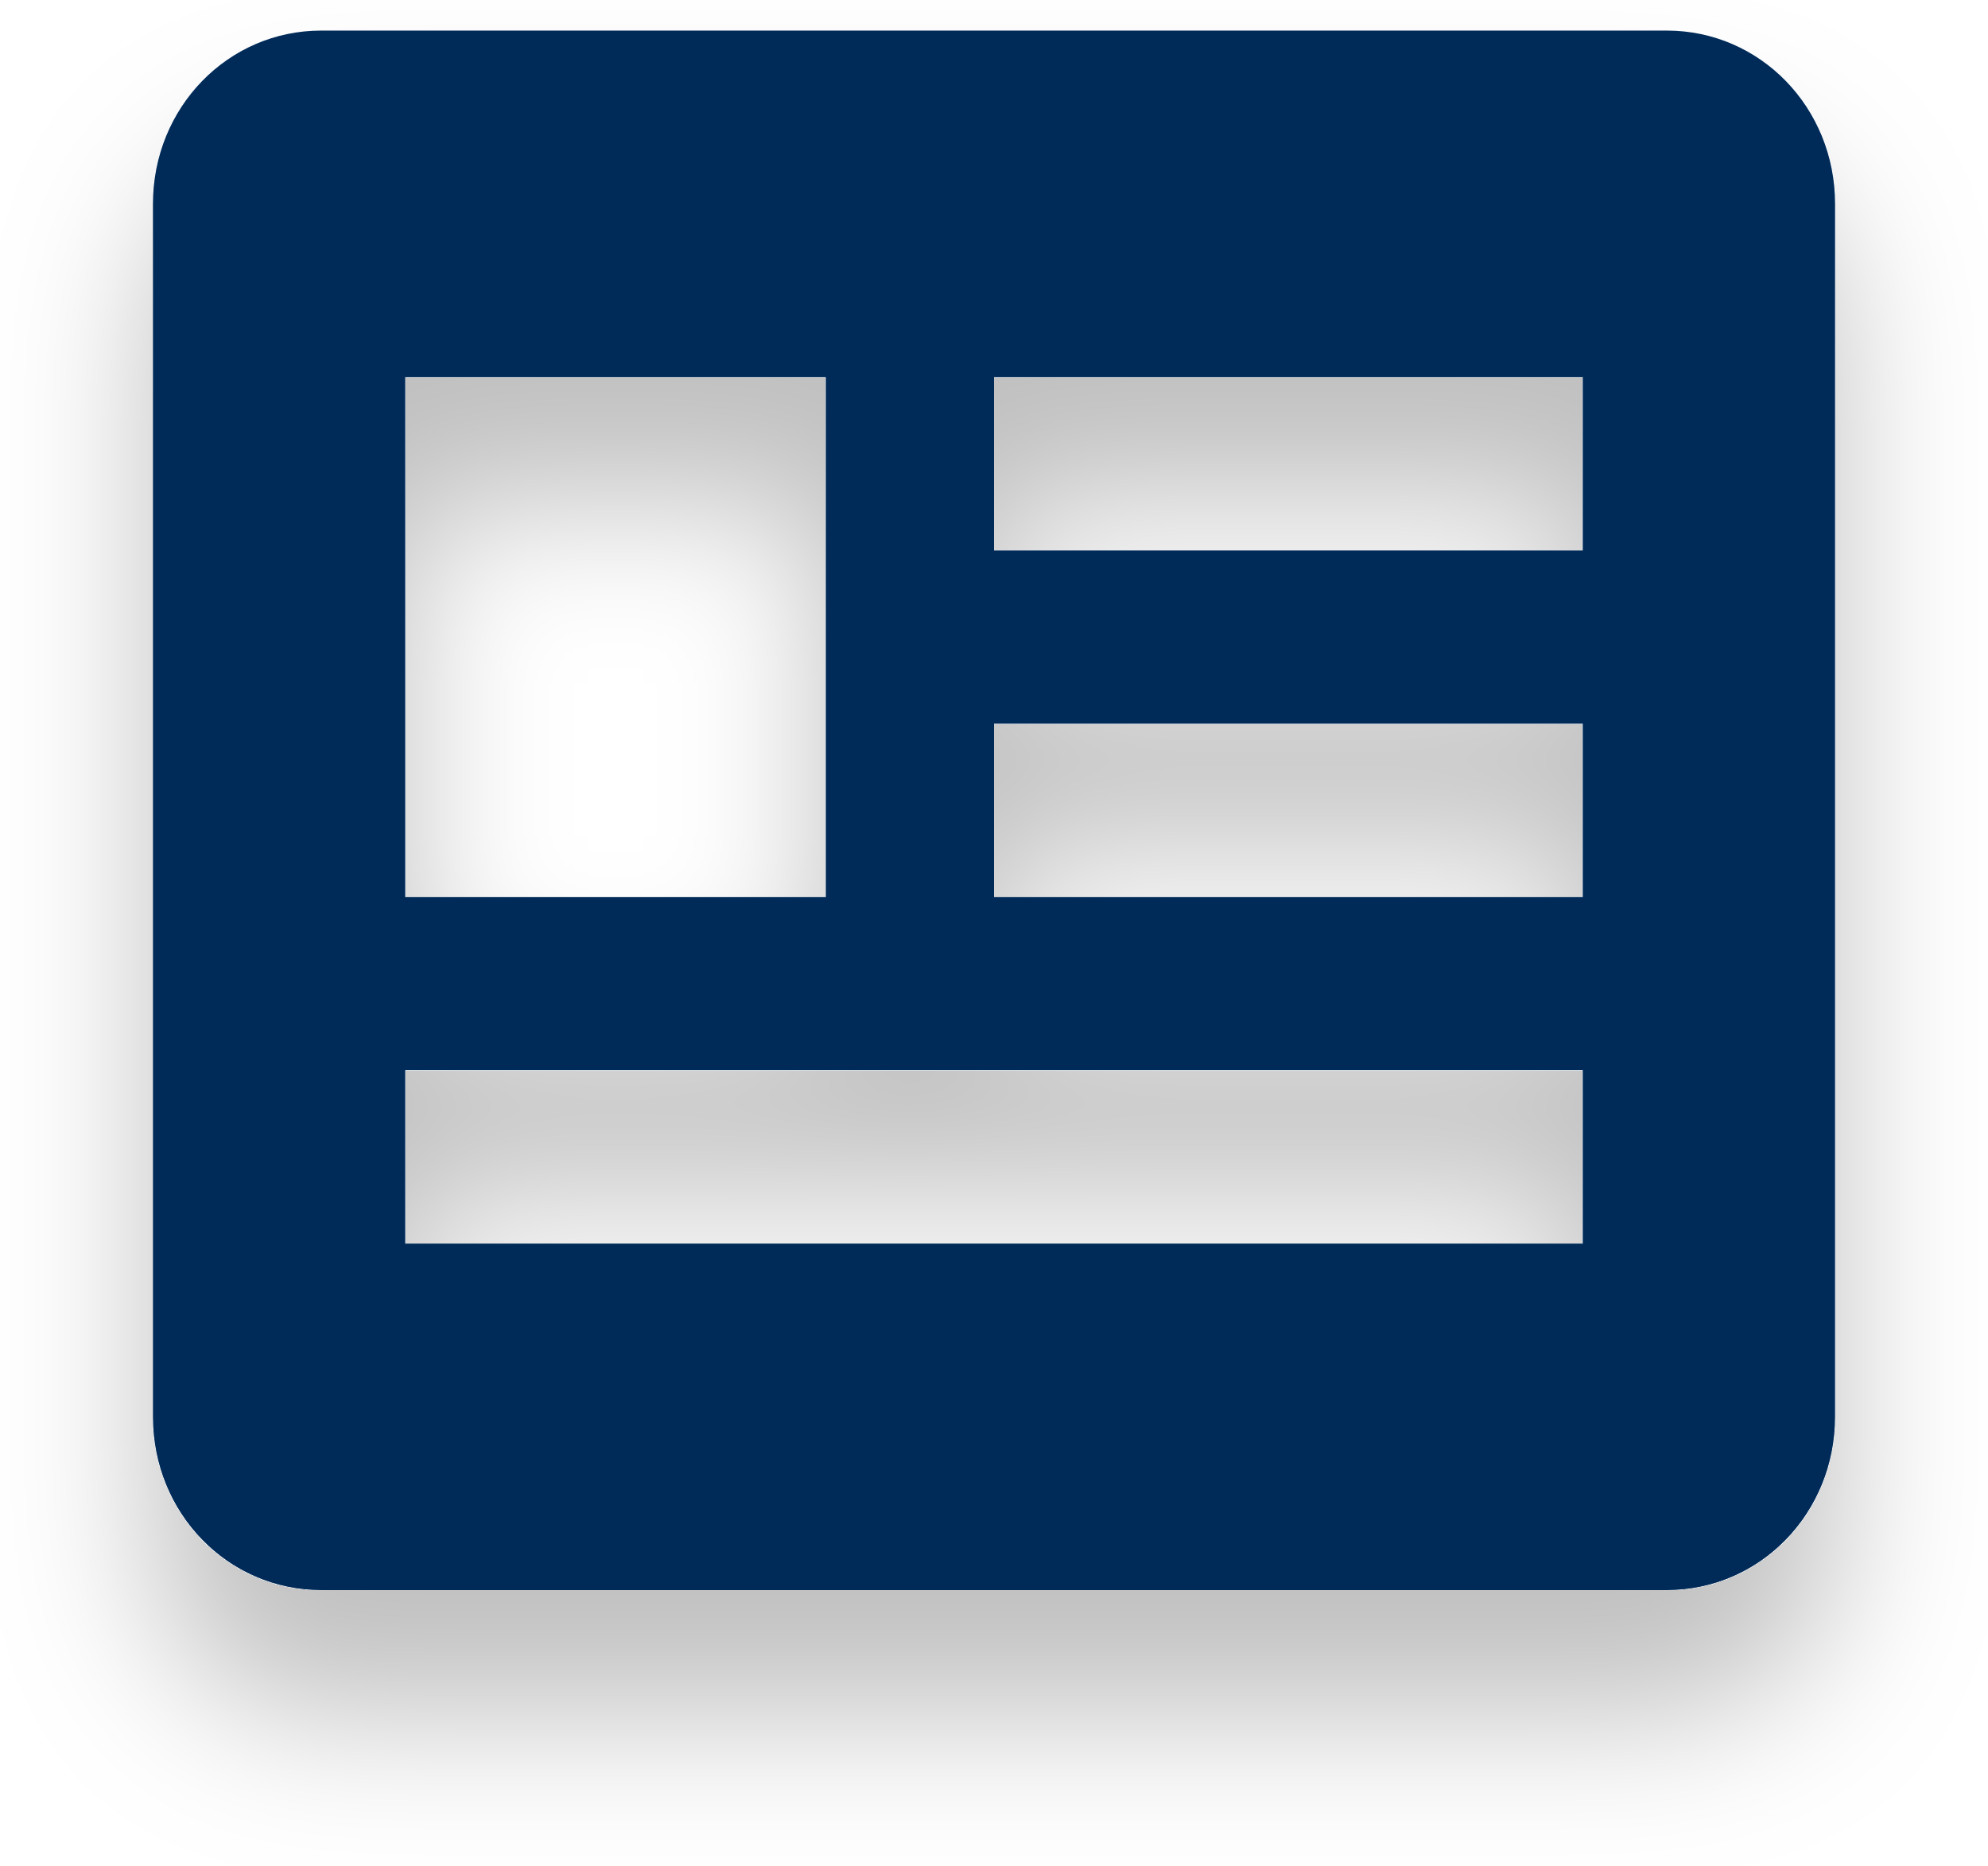
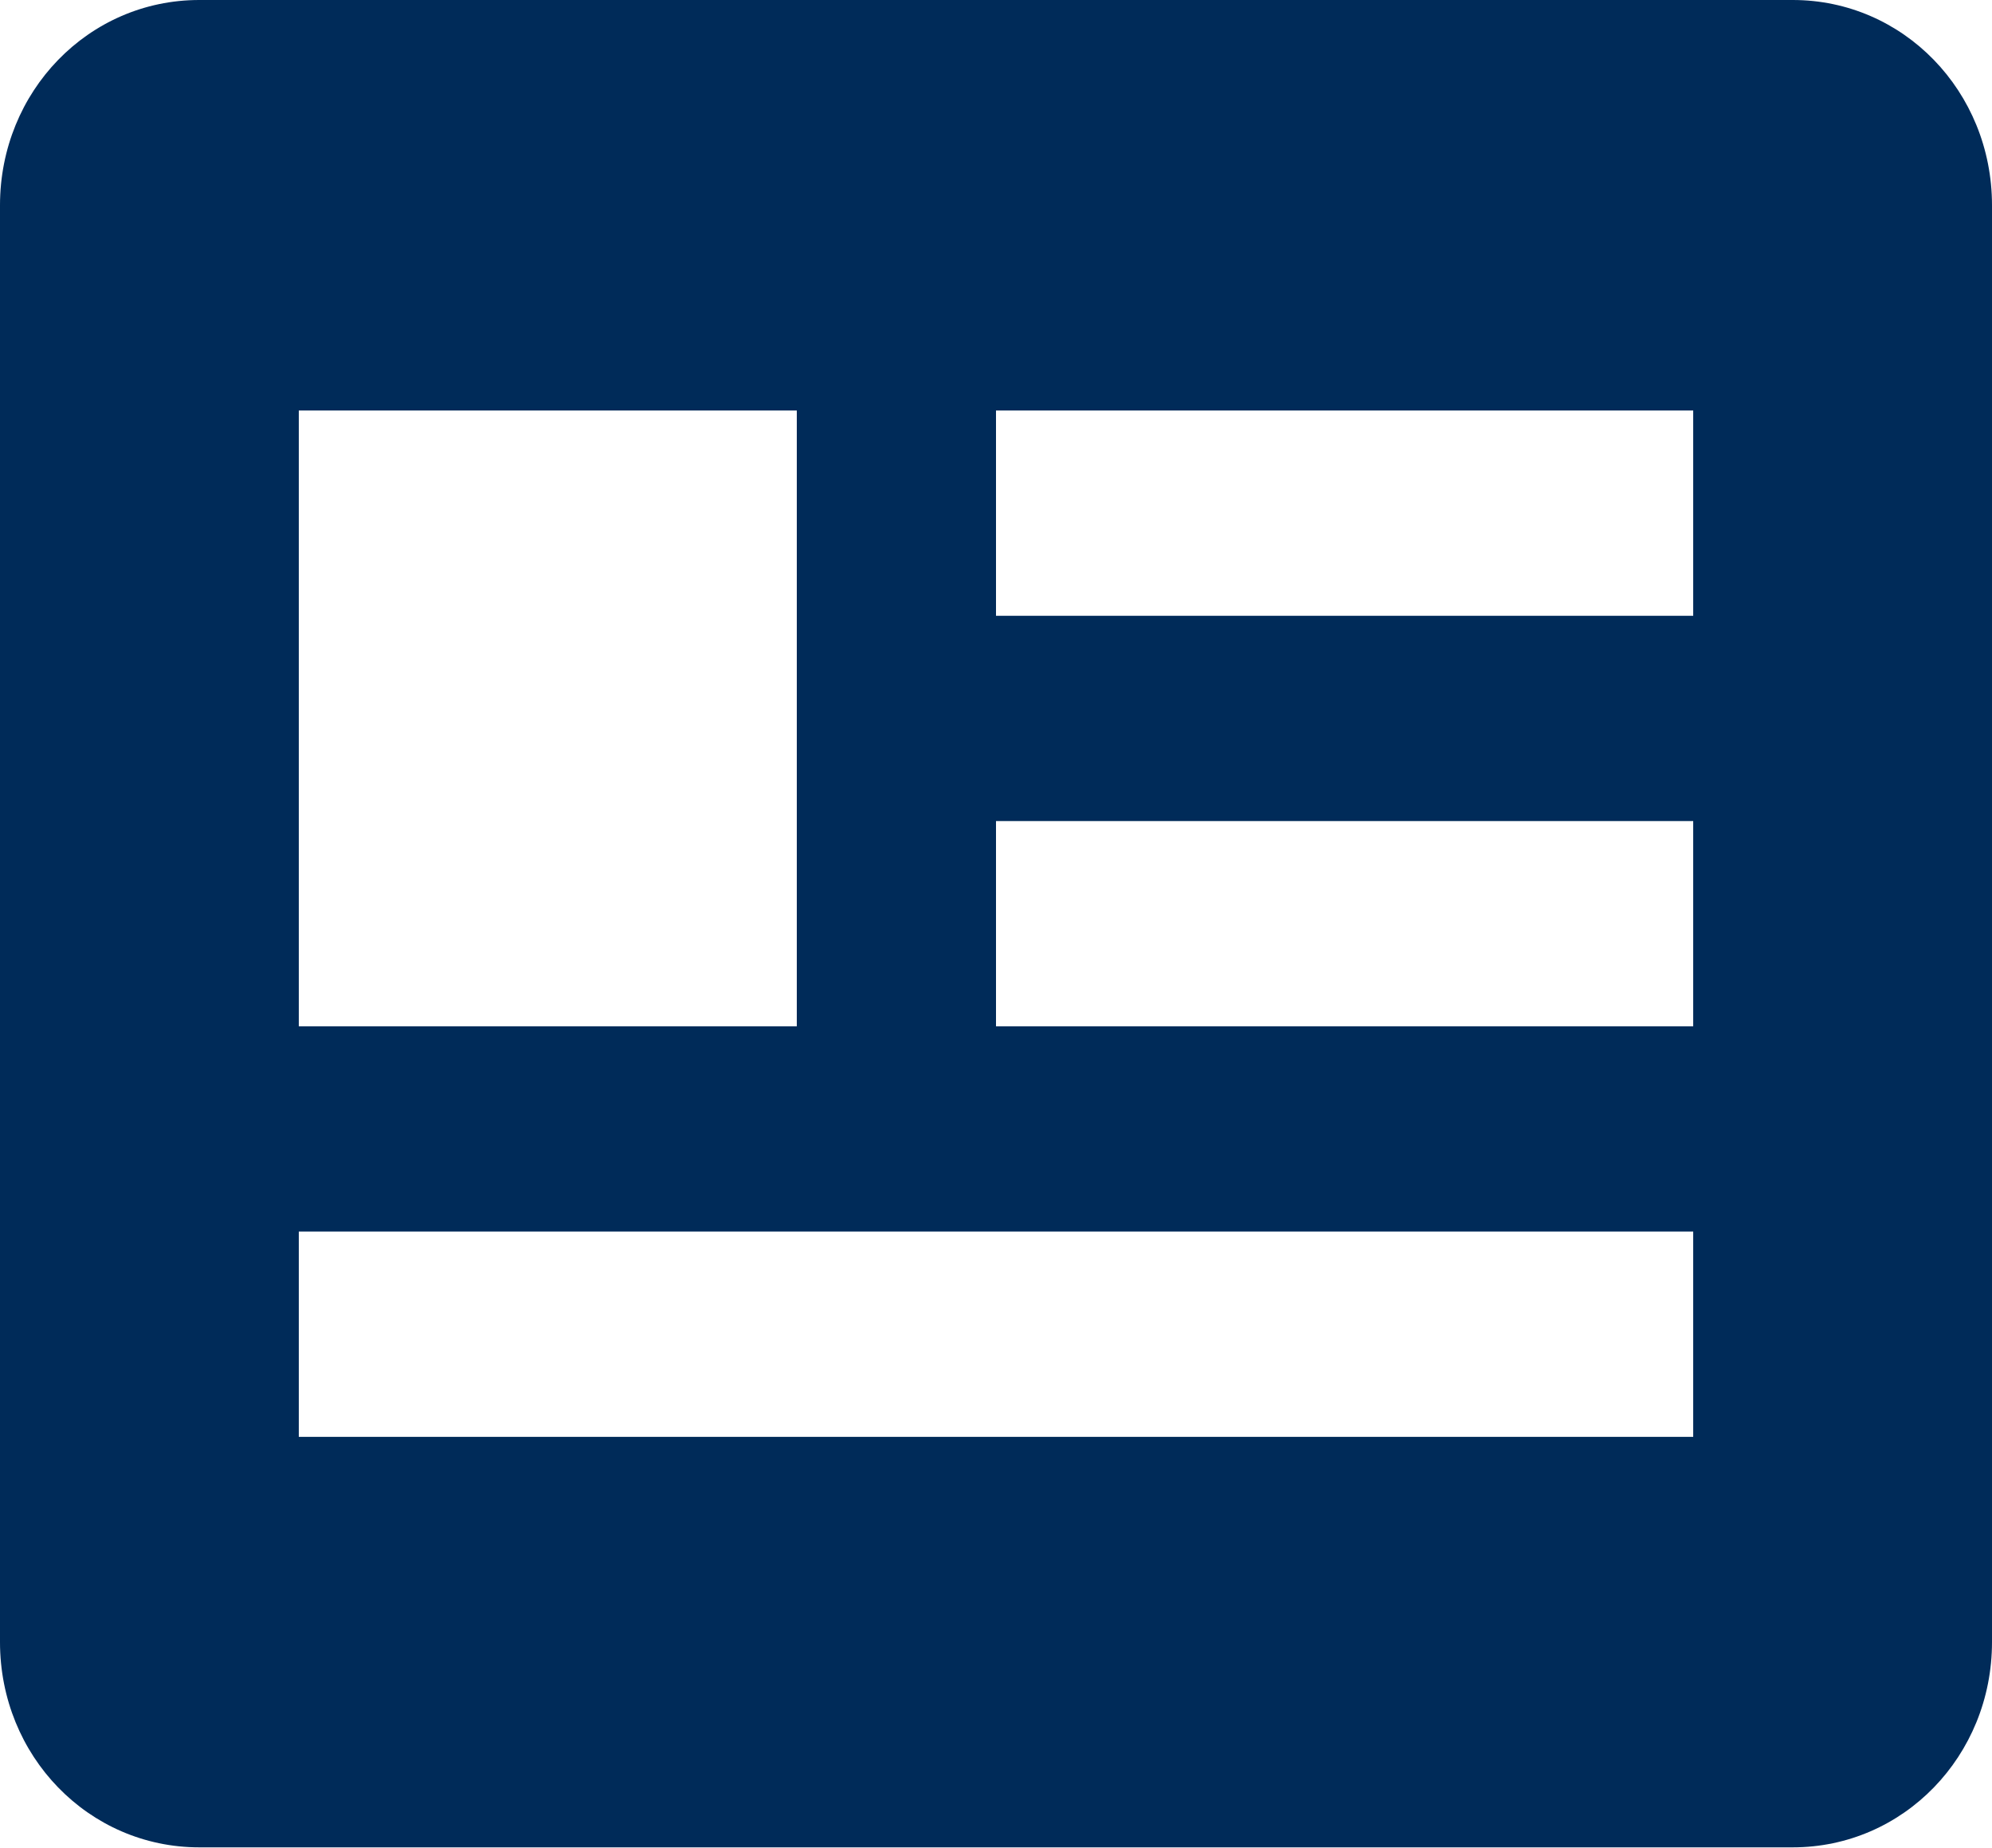
- <svg xmlns="http://www.w3.org/2000/svg" width="65" height="61" viewBox="0 0 65 61" fill="none">
-   <g filter="url(#filter0_d_1_689)">
-     <path d="M54.5 1H10.5C7.447 1 5 3.522 5 6.667V46.333C5 49.478 7.447 52 10.5 52H54.5C57.553 52 60 49.478 60 46.333V6.667C60 3.522 57.553 1 54.5 1ZM13.25 12.333H27V29.333H13.25V12.333ZM51.75 40.667H13.25V35H51.75V40.667ZM51.75 29.333H32.5V23.667H51.75V29.333ZM51.75 18H32.5V12.333H51.75V18Z" fill="#002B59" />
-   </g>
-   <defs>
-     <filter id="filter0_d_1_689" x="0" y="0" width="65" height="61" filterUnits="userSpaceOnUse" color-interpolation-filters="sRGB">
-       <feFlood flood-opacity="0" result="BackgroundImageFix" />
-       <feColorMatrix in="SourceAlpha" type="matrix" values="0 0 0 0 0 0 0 0 0 0 0 0 0 0 0 0 0 0 127 0" result="hardAlpha" />
-       <feOffset dy="4" />
-       <feGaussianBlur stdDeviation="2.5" />
-       <feComposite in2="hardAlpha" operator="out" />
-       <feColorMatrix type="matrix" values="0 0 0 0 0 0 0 0 0 0 0 0 0 0 0 0 0 0 0.25 0" />
-       <feBlend mode="normal" in2="BackgroundImageFix" result="effect1_dropShadow_1_689" />
-       <feBlend mode="normal" in="SourceGraphic" in2="effect1_dropShadow_1_689" result="shape" />
-     </filter>
-   </defs>
+ <svg xmlns="http://www.w3.org/2000/svg" width="55" height="51" viewBox="0 0 55 51" fill="none">
+   <path d="M49.5 0H5.5C2.447 0 0 2.522 0 5.667V45.333C0 48.478 2.447 51 5.5 51H49.5C52.553 51 55 48.478 55 45.333V5.667C55 2.522 52.553 0 49.5 0ZM8.25 11.333H22V28.333H8.25V11.333ZM46.75 39.667H8.25V34H46.75V39.667ZM46.75 28.333H27.5V22.667H46.75V28.333ZM46.75 17H27.5V11.333H46.75V17Z" fill="#002B59" />
</svg>
